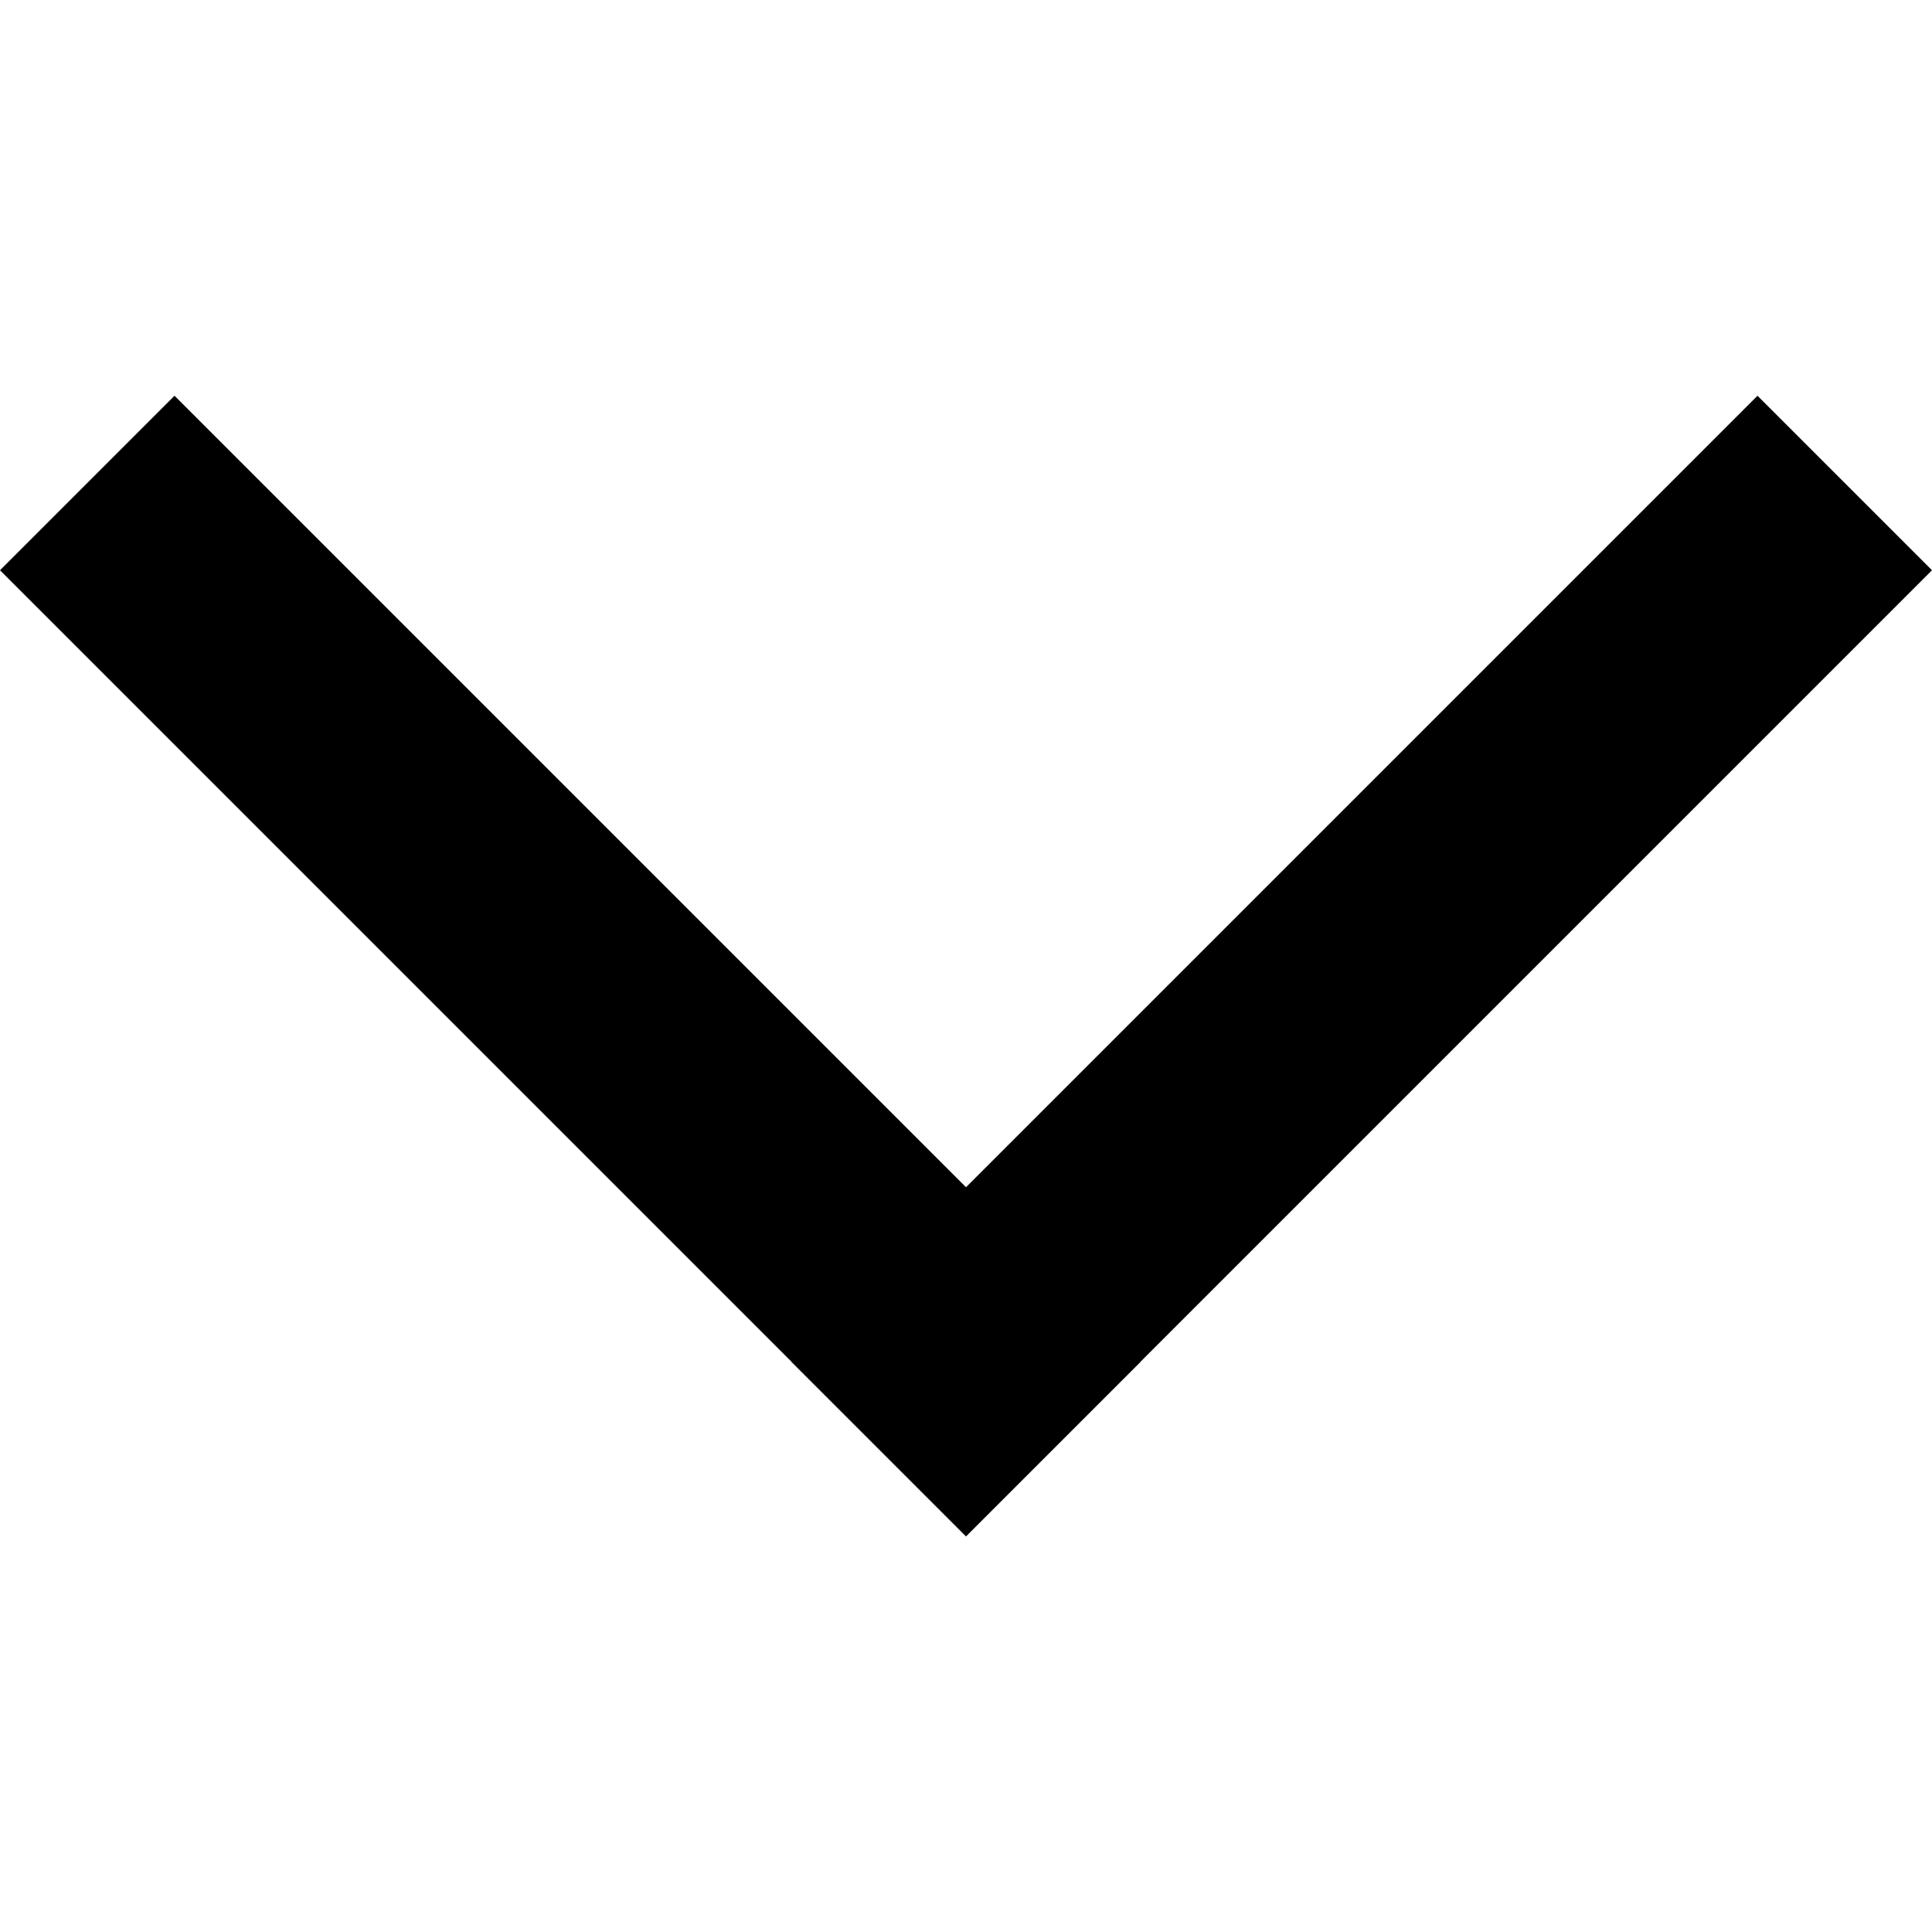
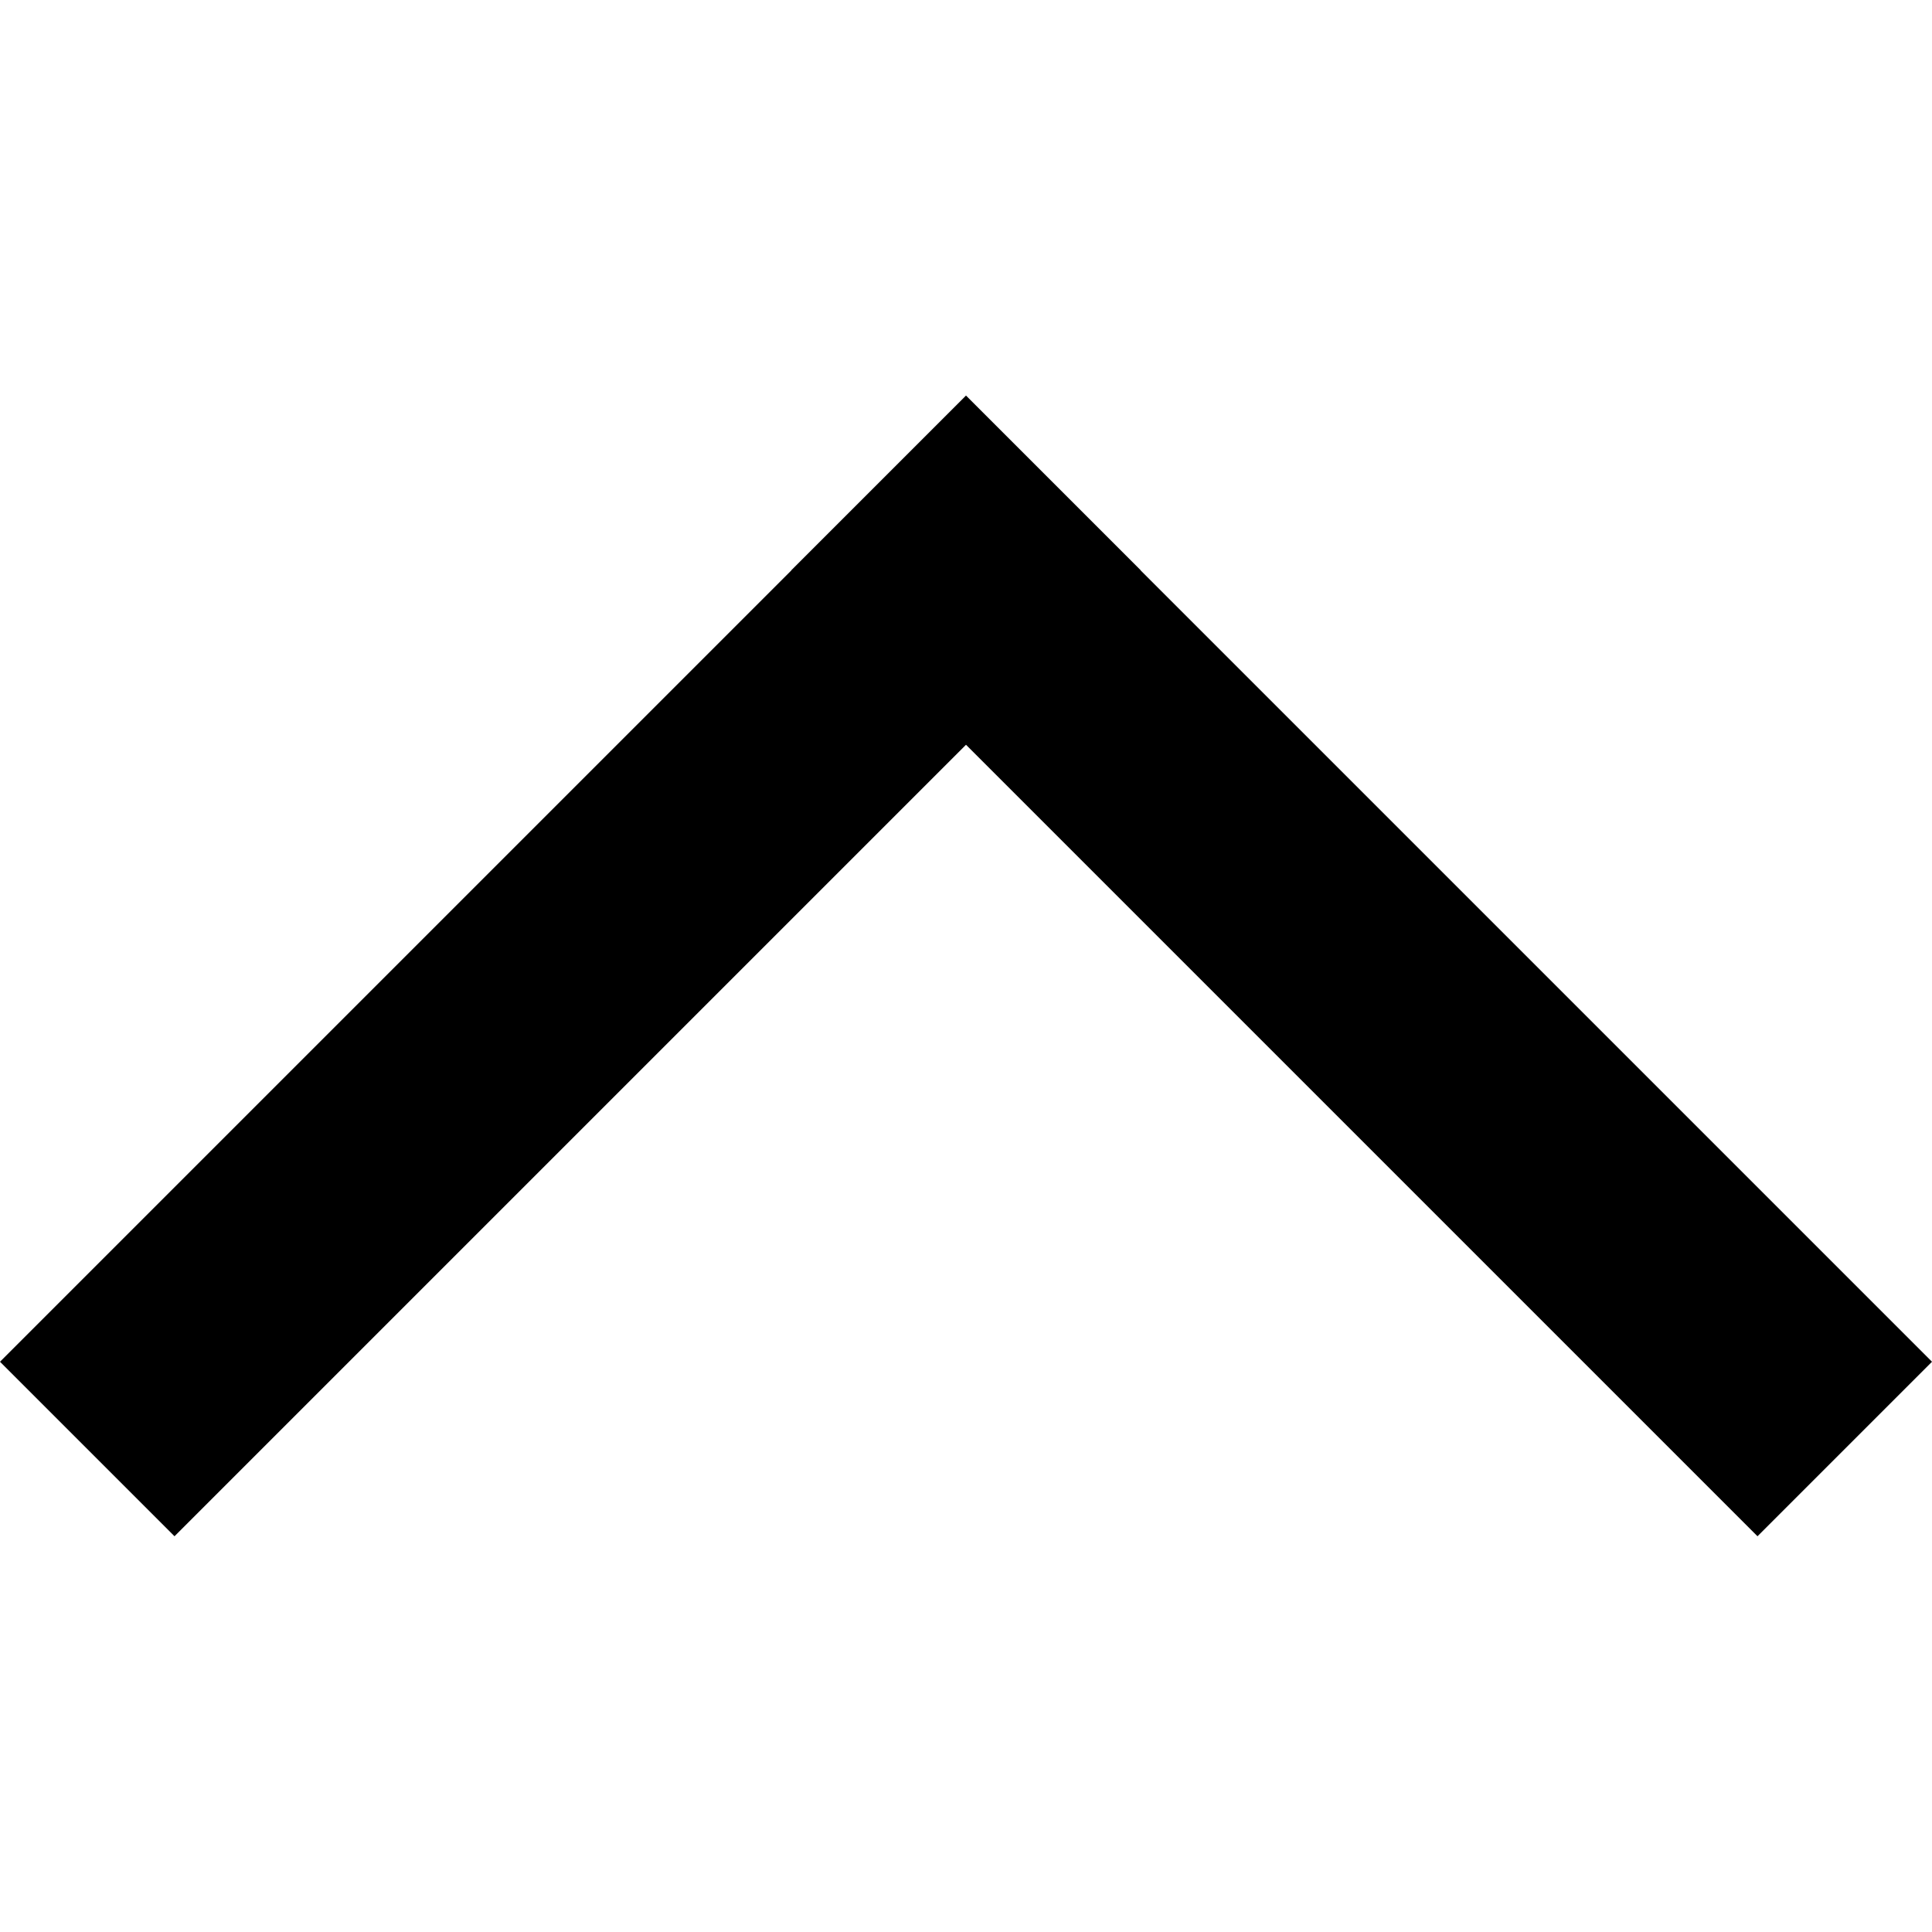
<svg xmlns="http://www.w3.org/2000/svg" width="155.184mm" height="155.184mm" viewBox="0 0 155.184 155.184" version="1.1" id="svg5">
  <defs id="defs2" />
  <g id="layer1">
-     <g id="g1022" transform="translate(-30.61847,-14.30866)">
+     <g id="g1022" transform="rotate(180,92.90133,84.74634)">
      <rect style="fill:#000000;fill-opacity:1;stroke:none;stroke-width:5.261;stroke-linejoin:round" id="rect846" width="109.732" height="19.824" x="64.157" y="1.032" ry="0" transform="rotate(45)" />
      <rect style="fill:#000000;fill-opacity:1;stroke:none;stroke-width:5.261;stroke-linejoin:round" id="rect1018" width="109.732" height="19.824" x="-88.876" y="-173.889" ry="0" transform="rotate(135)" />
    </g>
  </g>
</svg>
